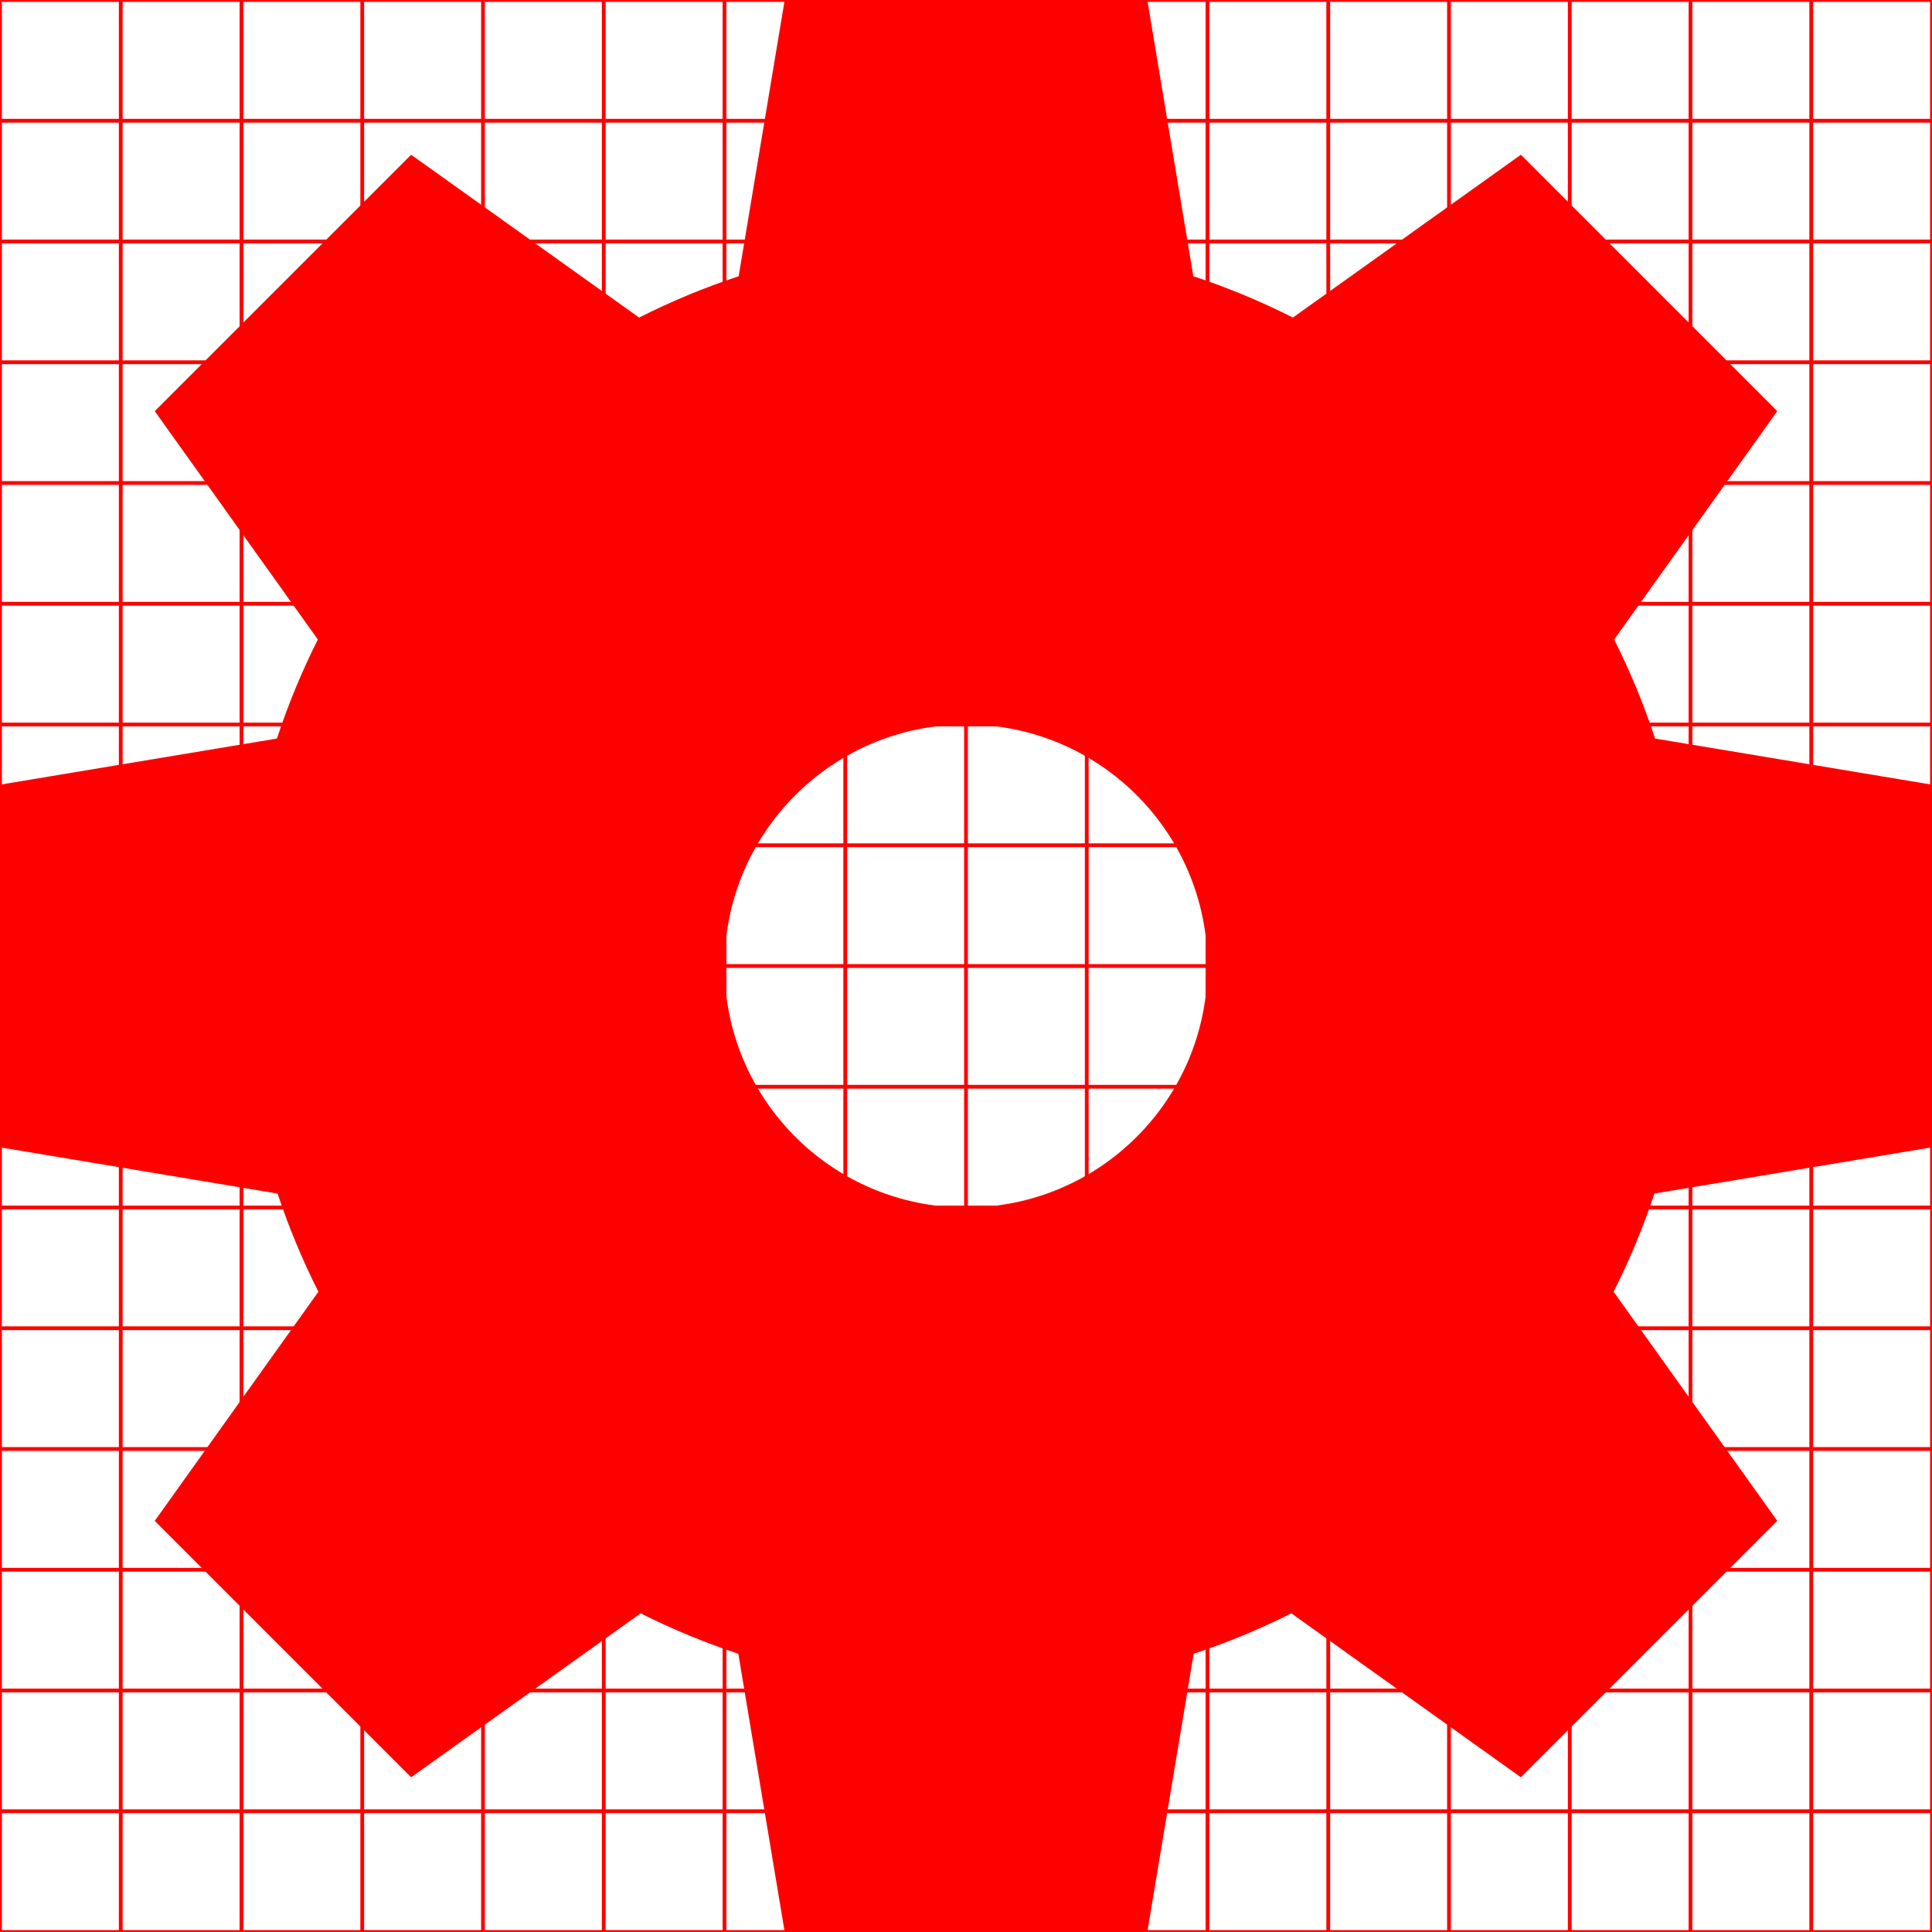
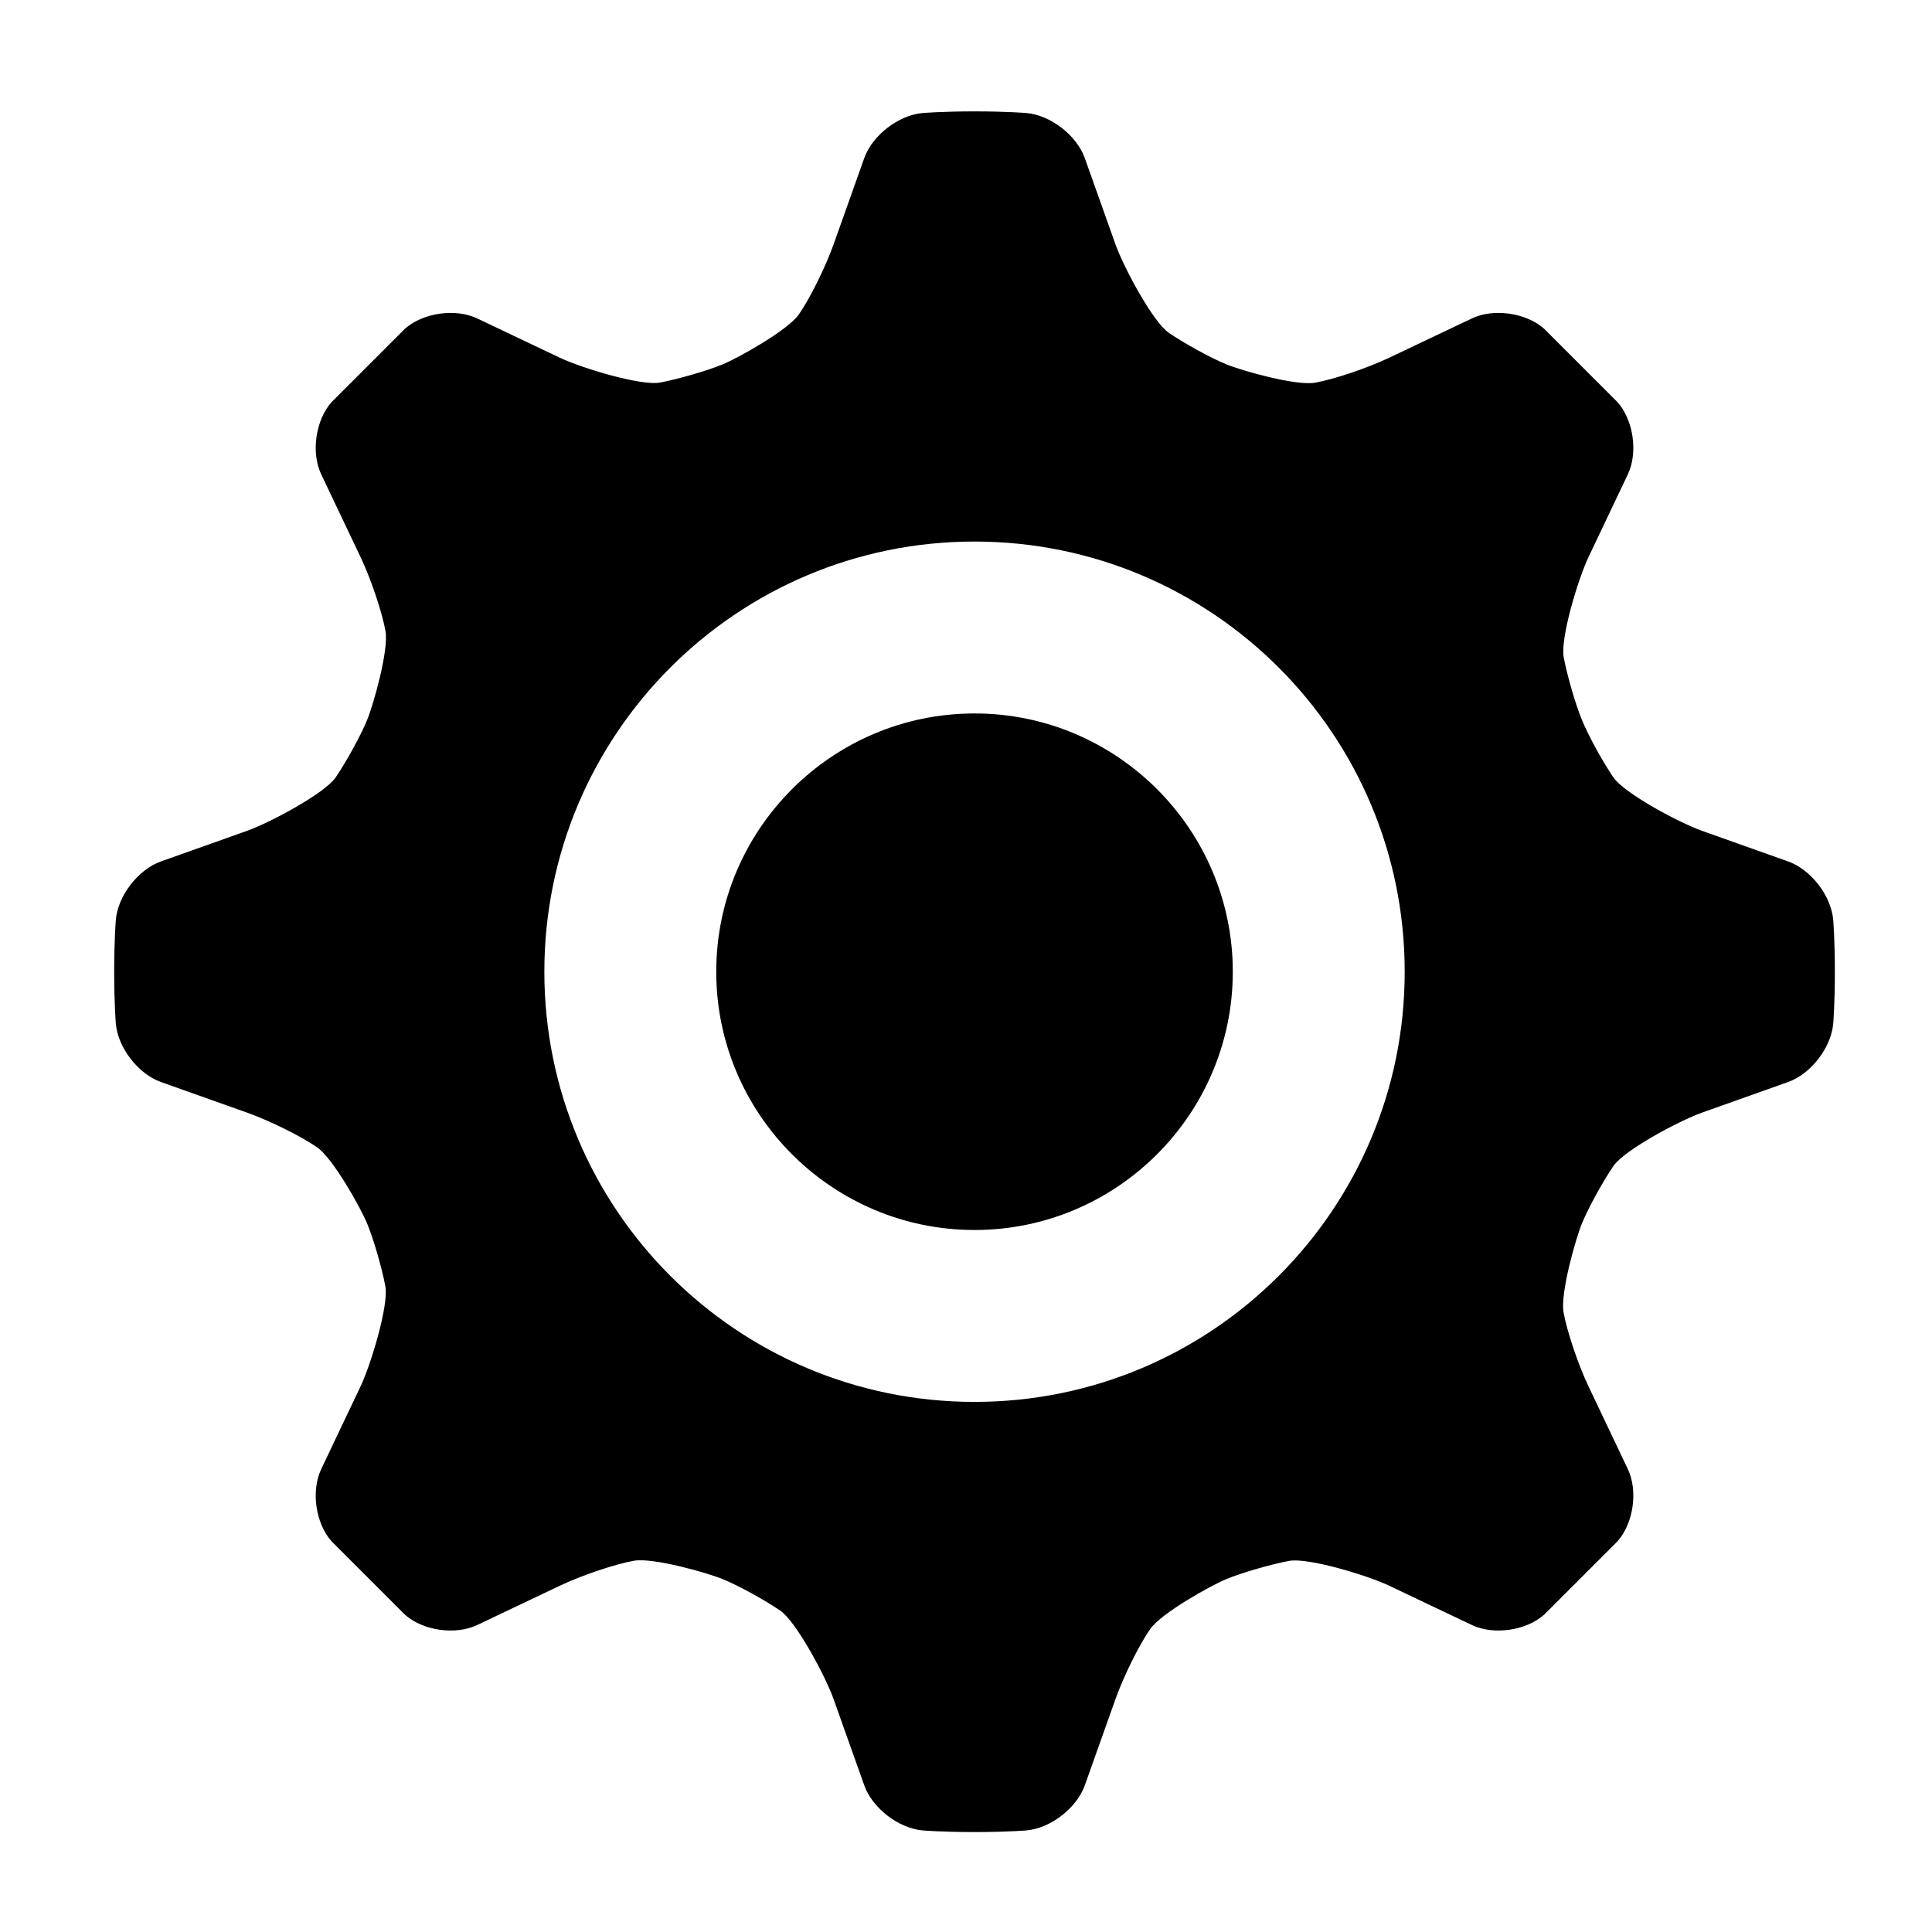
- <svg xmlns="http://www.w3.org/2000/svg" viewBox="0 0 512 512" fill="red" width="36" height="36">
-   <g class="svgGrid" stroke="red">
-     <path d="M32 0v512M64 0v512M96 0v512M128 0v512M160 0v512M192 0v512M224 0v512M256 0v512M288 0v512M320 0v512M352 0v512M384 0v512M416 0v512M448 0v512M480 0v512M0 32h512M0 64h512M0 96h512M0 128h512M0 160h512M0 192h512M0 224h512M0 256h512M0 288h512M0 320h512M0 352h512M0 384h512M0 416h512M0 448h512M0 480h512" />
-     <path fill="none" d="M0 0h512v512H0z" />
-   </g>
-   <path d="M512 304.047v-96.094l-73.387-12.231a190.982 190.982 0 0 0-10.847-26.25l43.227-60.517-67.948-67.949-60.413 43.152a191.02 191.02 0 0 0-26.384-10.951L304.047 0h-96.094l-12.201 73.208a190.956 190.956 0 0 0-26.383 10.951l-60.414-43.152-67.949 67.949 43.227 60.518a191.038 191.038 0 0 0-10.846 26.249L0 207.953v96.094l73.559 12.26a190.888 190.888 0 0 0 10.821 26.015l-43.374 60.724 67.949 67.948 60.827-43.447a190.86 190.86 0 0 0 25.882 10.717L207.953 512h96.094l12.289-73.737a191.05 191.05 0 0 0 25.883-10.716l60.826 43.446 67.948-67.948-43.372-60.723a190.97 190.97 0 0 0 10.82-26.016L512 304.047zM256 320c-35.346 0-64-28.653-64-64 0-35.346 28.654-64 64-64 35.347 0 64 28.654 64 64 0 35.347-28.653 64-64 64z" />
+ <svg xmlns="http://www.w3.org/2000/svg" height="512" width="512">
+   <path d="M485.825 243.788c-.535-6.376-5.905-13.346-11.933-15.49l-22.902-8.144c-6.028-2.144-20.544-9.914-23.416-14.125-2.872-4.21-6.621-11.047-8.33-15.194-1.71-4.147-3.888-11.634-4.842-16.638-.954-5.004 3.81-20.761 6.556-26.539l10.433-21.947c2.746-5.779 1.502-14.407-2.765-19.173L409.238 87.15c-4.766-4.268-13.394-5.512-19.173-2.765l-21.947 10.432c-5.779 2.747-14.611 5.719-19.628 6.604-5.017.885-19.402-3.181-23.549-4.89-4.146-1.709-10.983-5.458-15.194-8.329-4.21-2.872-11.982-17.388-14.125-23.416l-8.144-22.902c-2.144-6.028-9.114-11.399-15.489-11.934 0 0-5.168-.433-13.729-.433-8.56 0-13.729.433-13.729.433-6.376.535-13.345 5.905-15.489 11.934l-8.144 22.902c-2.144 6.028-6.287 14.378-9.208 18.555-2.92 4.177-15.965 11.482-20.111 13.191-4.146 1.71-11.633 3.889-16.638 4.842-5.004.954-20.76-3.809-26.539-6.556l-21.947-10.432c-5.779-2.747-14.407-1.503-19.173 2.765l-19.388 19.388c-4.267 4.767-5.511 13.395-2.765 19.173l10.433 21.947c2.746 5.778 5.718 14.61 6.603 19.628.885 5.017-3.18 19.402-4.889 23.549-1.71 4.146-5.458 10.983-8.33 15.194-2.872 4.21-17.388 11.981-23.416 14.125l-22.902 8.144c-6.028 2.144-11.398 9.114-11.933 15.49 0 0-.434 5.168-.434 13.729 0 8.56.434 13.729.434 13.729.535 6.376 5.905 13.345 11.933 15.489l22.902 8.144c6.028 2.144 14.377 6.287 18.554 9.208 4.177 2.92 11.482 15.965 13.192 20.111 1.709 4.146 3.888 11.633 4.842 16.637.954 5.004-3.81 20.761-6.556 26.539l-10.433 21.947c-2.746 5.778-1.502 14.406 2.765 19.173l19.388 19.388c4.766 4.267 13.394 5.511 19.173 2.765l21.947-10.433c5.779-2.746 14.611-5.718 19.628-6.603 5.017-.885 19.402 3.18 23.549 4.889 4.146 1.71 10.983 5.458 15.194 8.33 4.21 2.872 11.982 17.387 14.125 23.416l8.144 22.902c2.144 6.028 9.114 11.398 15.489 11.933 0 0 5.168.434 13.729.434 8.56 0 13.729-.434 13.729-.434 6.376-.535 13.345-5.905 15.489-11.933l8.144-22.902c2.144-6.028 6.287-14.378 9.208-18.555 2.92-4.177 15.965-11.481 20.111-13.191 4.146-1.71 11.633-3.888 16.638-4.842 5.004-.954 20.76 3.81 26.539 6.556l21.947 10.433c5.779 2.746 14.407 1.502 19.173-2.765l19.388-19.388c4.267-4.767 5.511-13.395 2.765-19.173l-10.433-21.947c-2.746-5.779-5.718-14.611-6.603-19.628s3.181-19.402 4.889-23.549c1.71-4.146 5.458-10.984 8.33-15.194 2.872-4.21 17.388-11.981 23.416-14.125l22.902-8.144c6.028-2.144 11.398-9.114 11.933-15.489 0 0 .434-5.169.434-13.729 0-8.56-.434-13.729-.434-13.729zM258.259 371.517c-62.96 0-114-51.04-114-114 0-62.961 51.04-114 114-114s114 51.039 114 114c0 62.96-51.04 114-114 114zm68.444-114c0 37.74-30.704 68.445-68.445 68.445s-68.445-30.704-68.445-68.445 30.704-68.445 68.445-68.445 68.445 30.705 68.445 68.445z" />
</svg>
